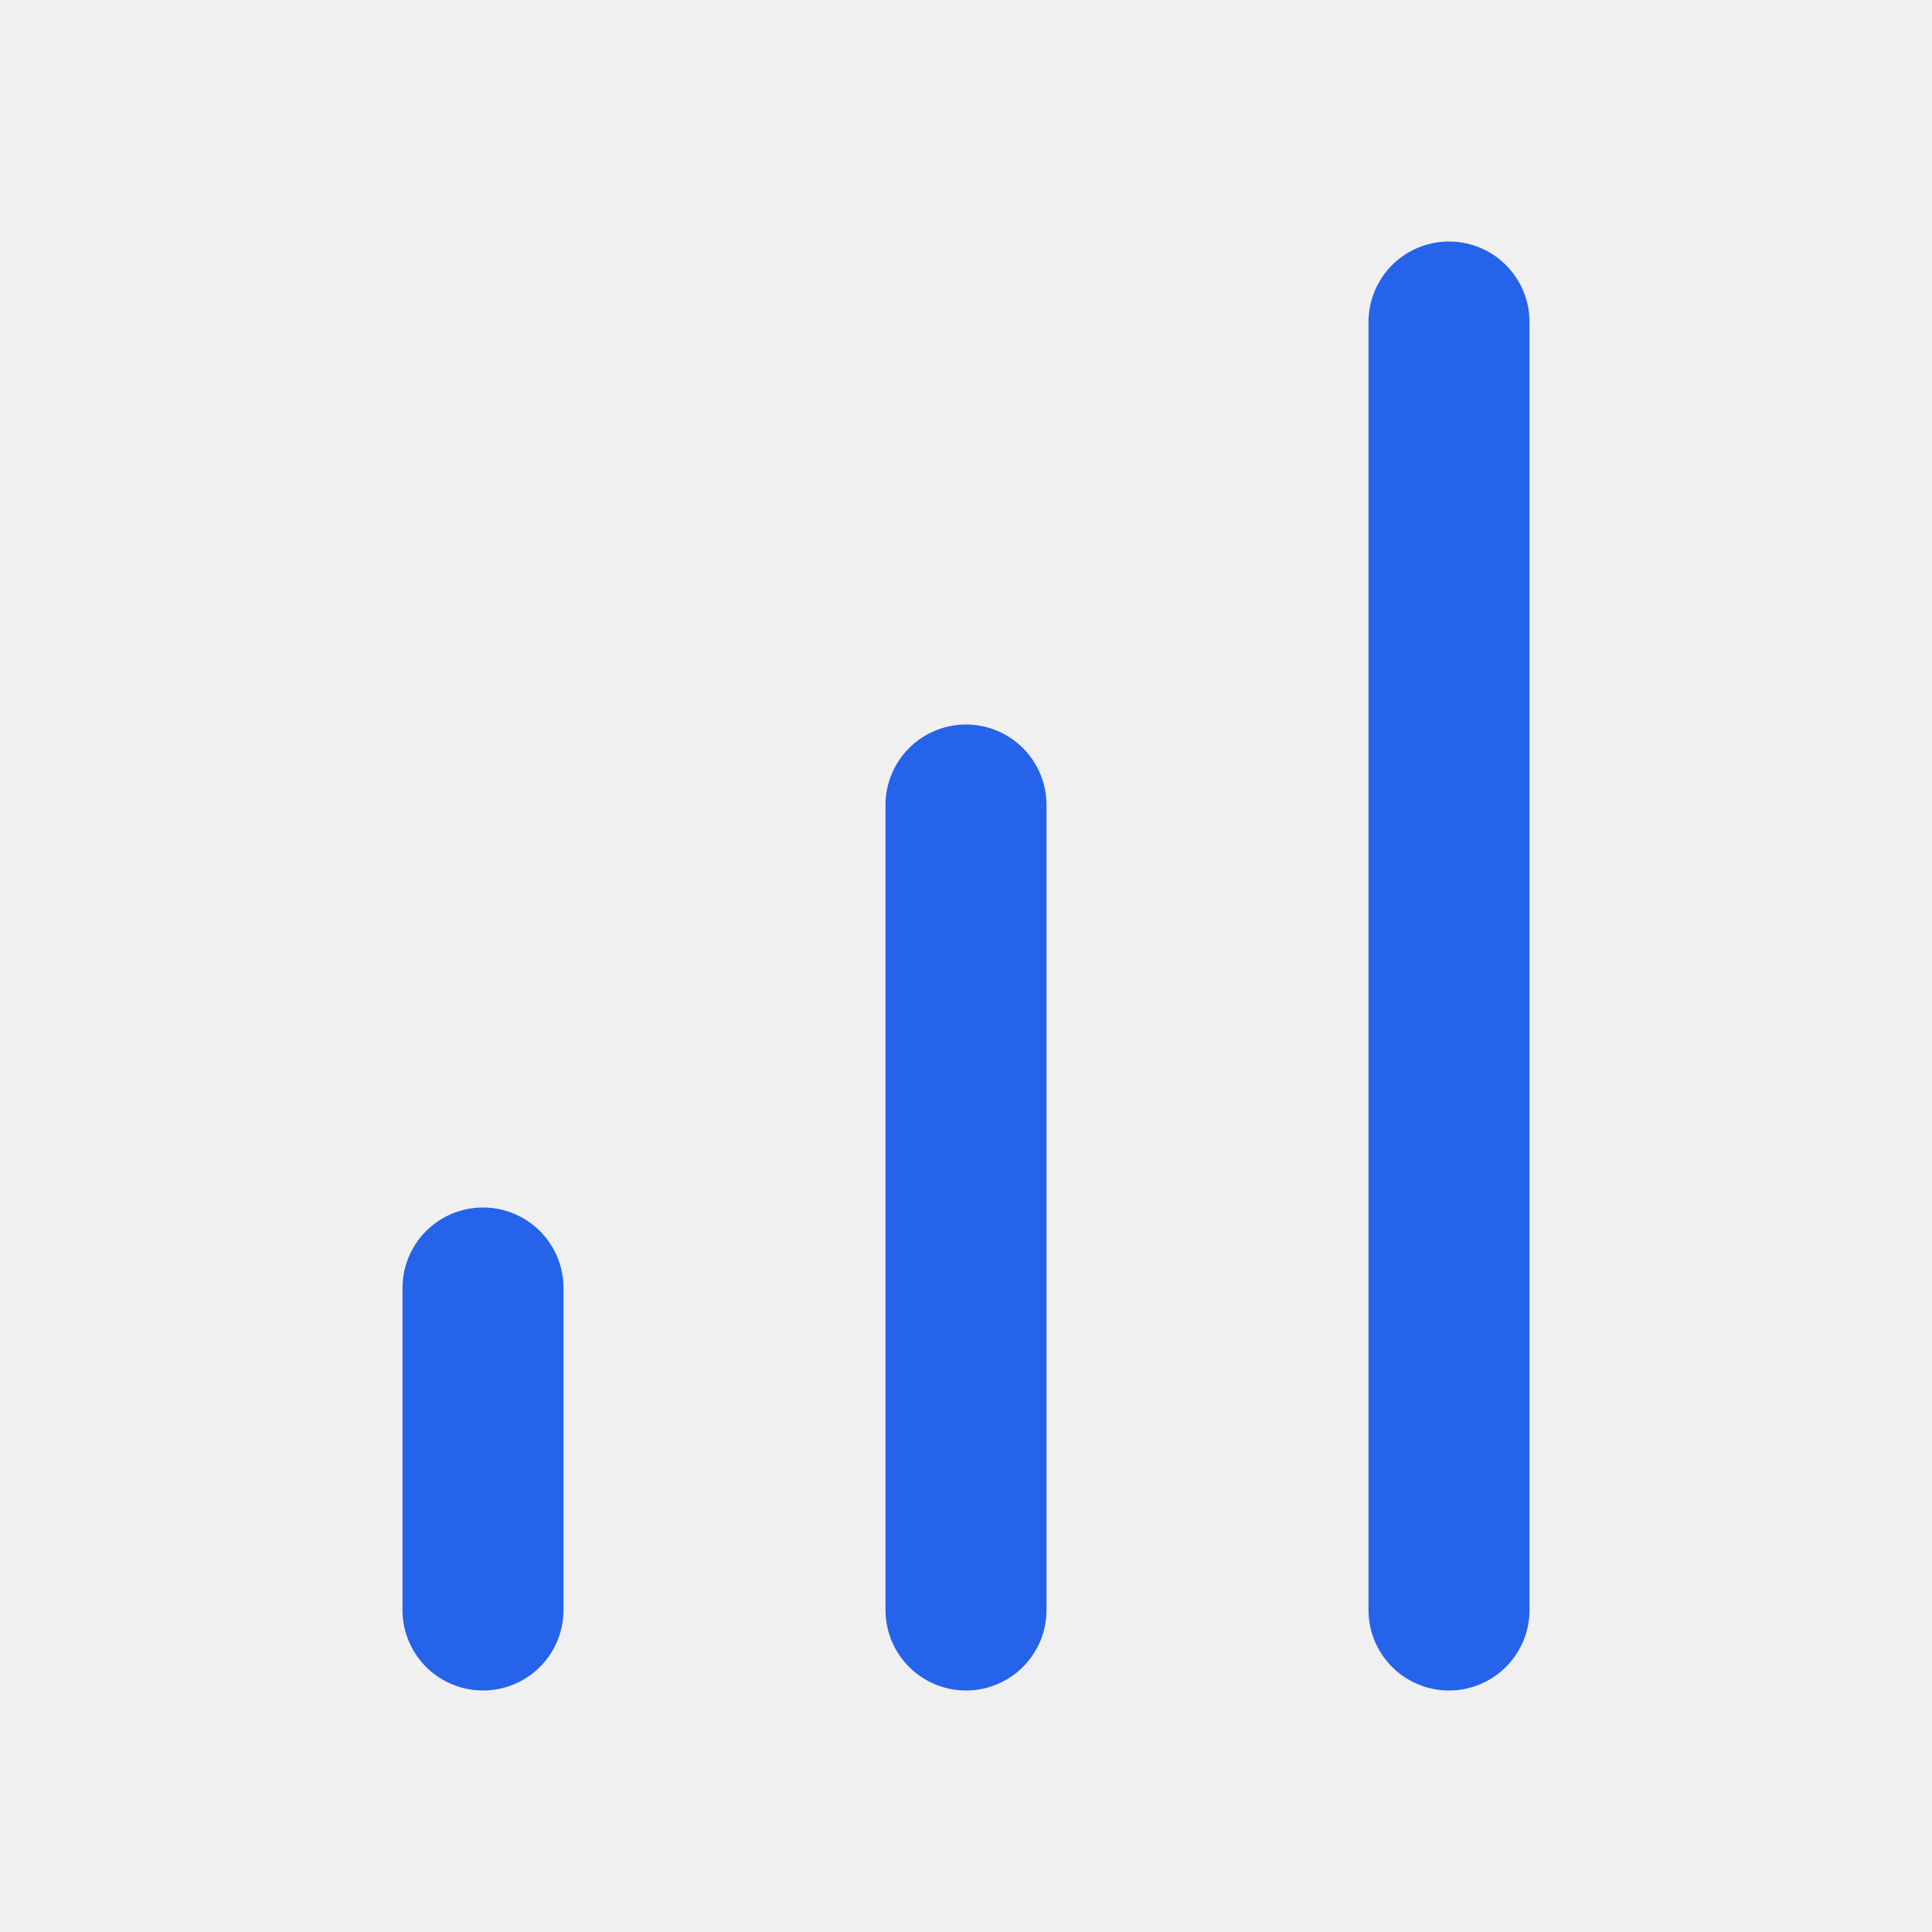
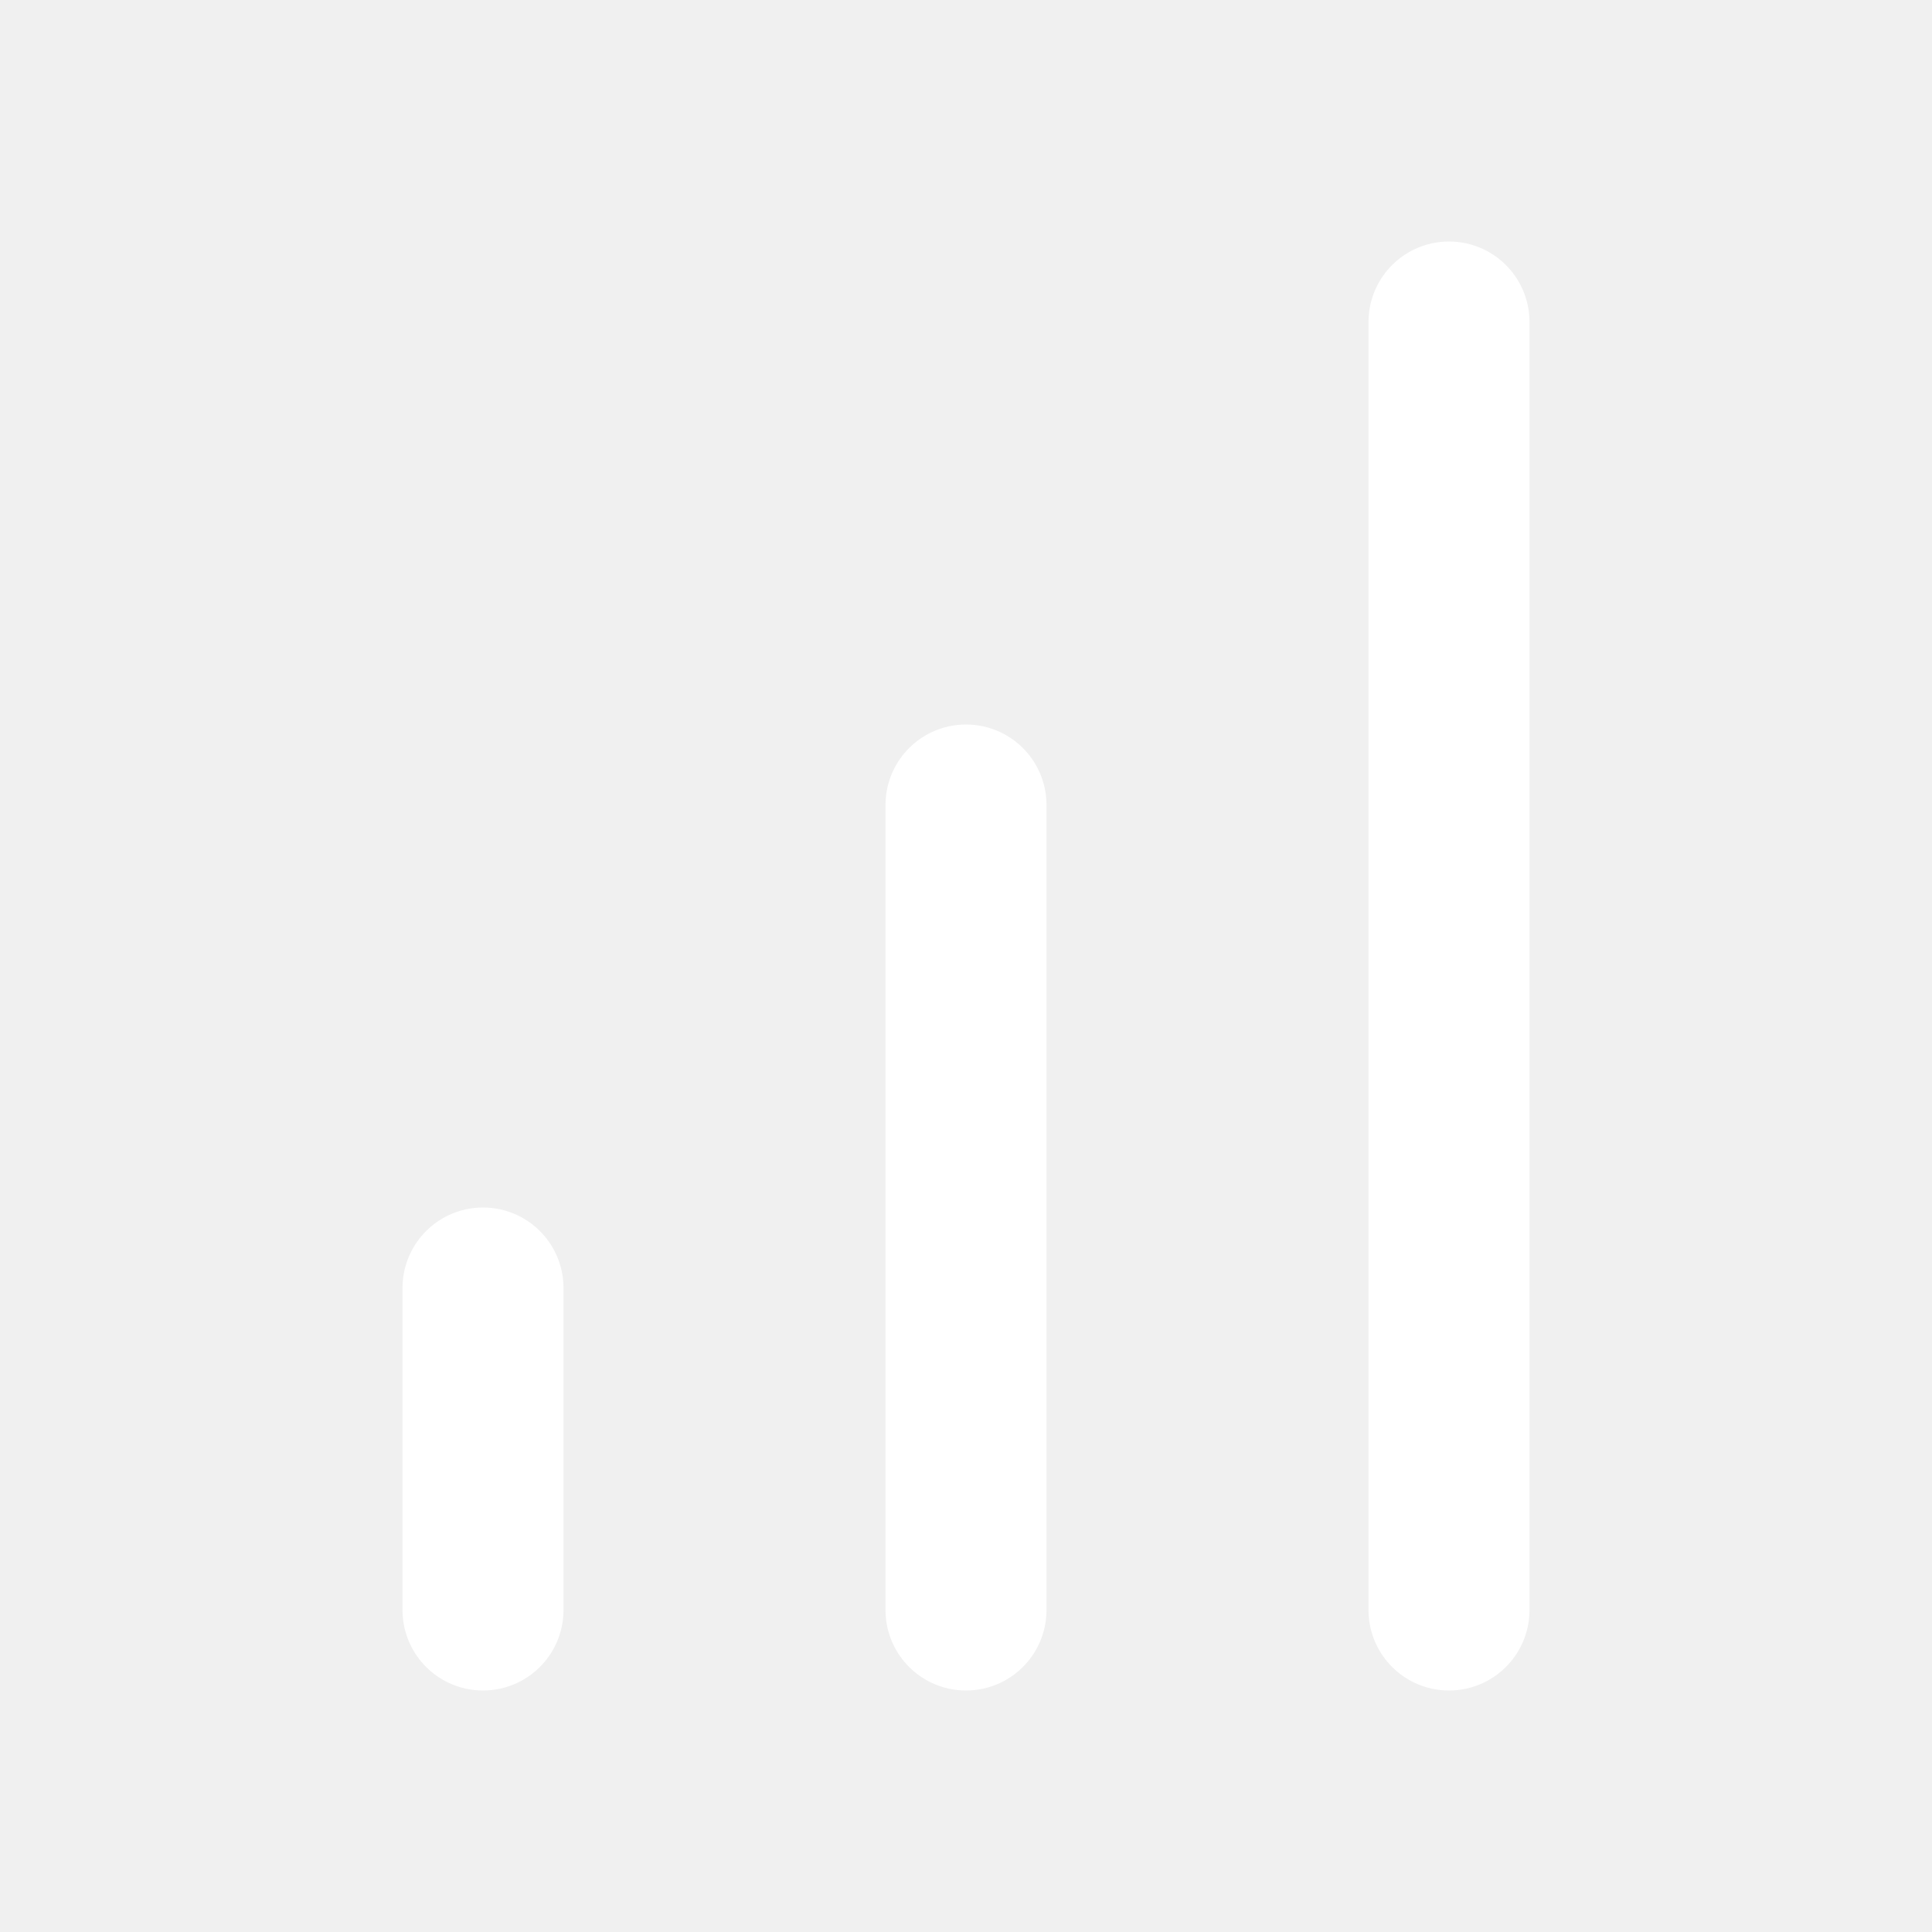
- <svg xmlns="http://www.w3.org/2000/svg" width="32" height="32" viewBox="0 0 24 24" fill="none" stroke="#2563eb" stroke-width="2" stroke-linecap="round" stroke-linejoin="round">
+ <svg xmlns="http://www.w3.org/2000/svg" width="32" height="32" viewBox="0 0 24 24" fill="none" stroke="#ffffff" stroke-width="2" stroke-linecap="round" stroke-linejoin="round">
  <line x1="12" x2="12" y1="20" y2="10" />
  <line x1="18" x2="18" y1="20" y2="4" />
  <line x1="6" x2="6" y1="20" y2="16" />
</svg>
